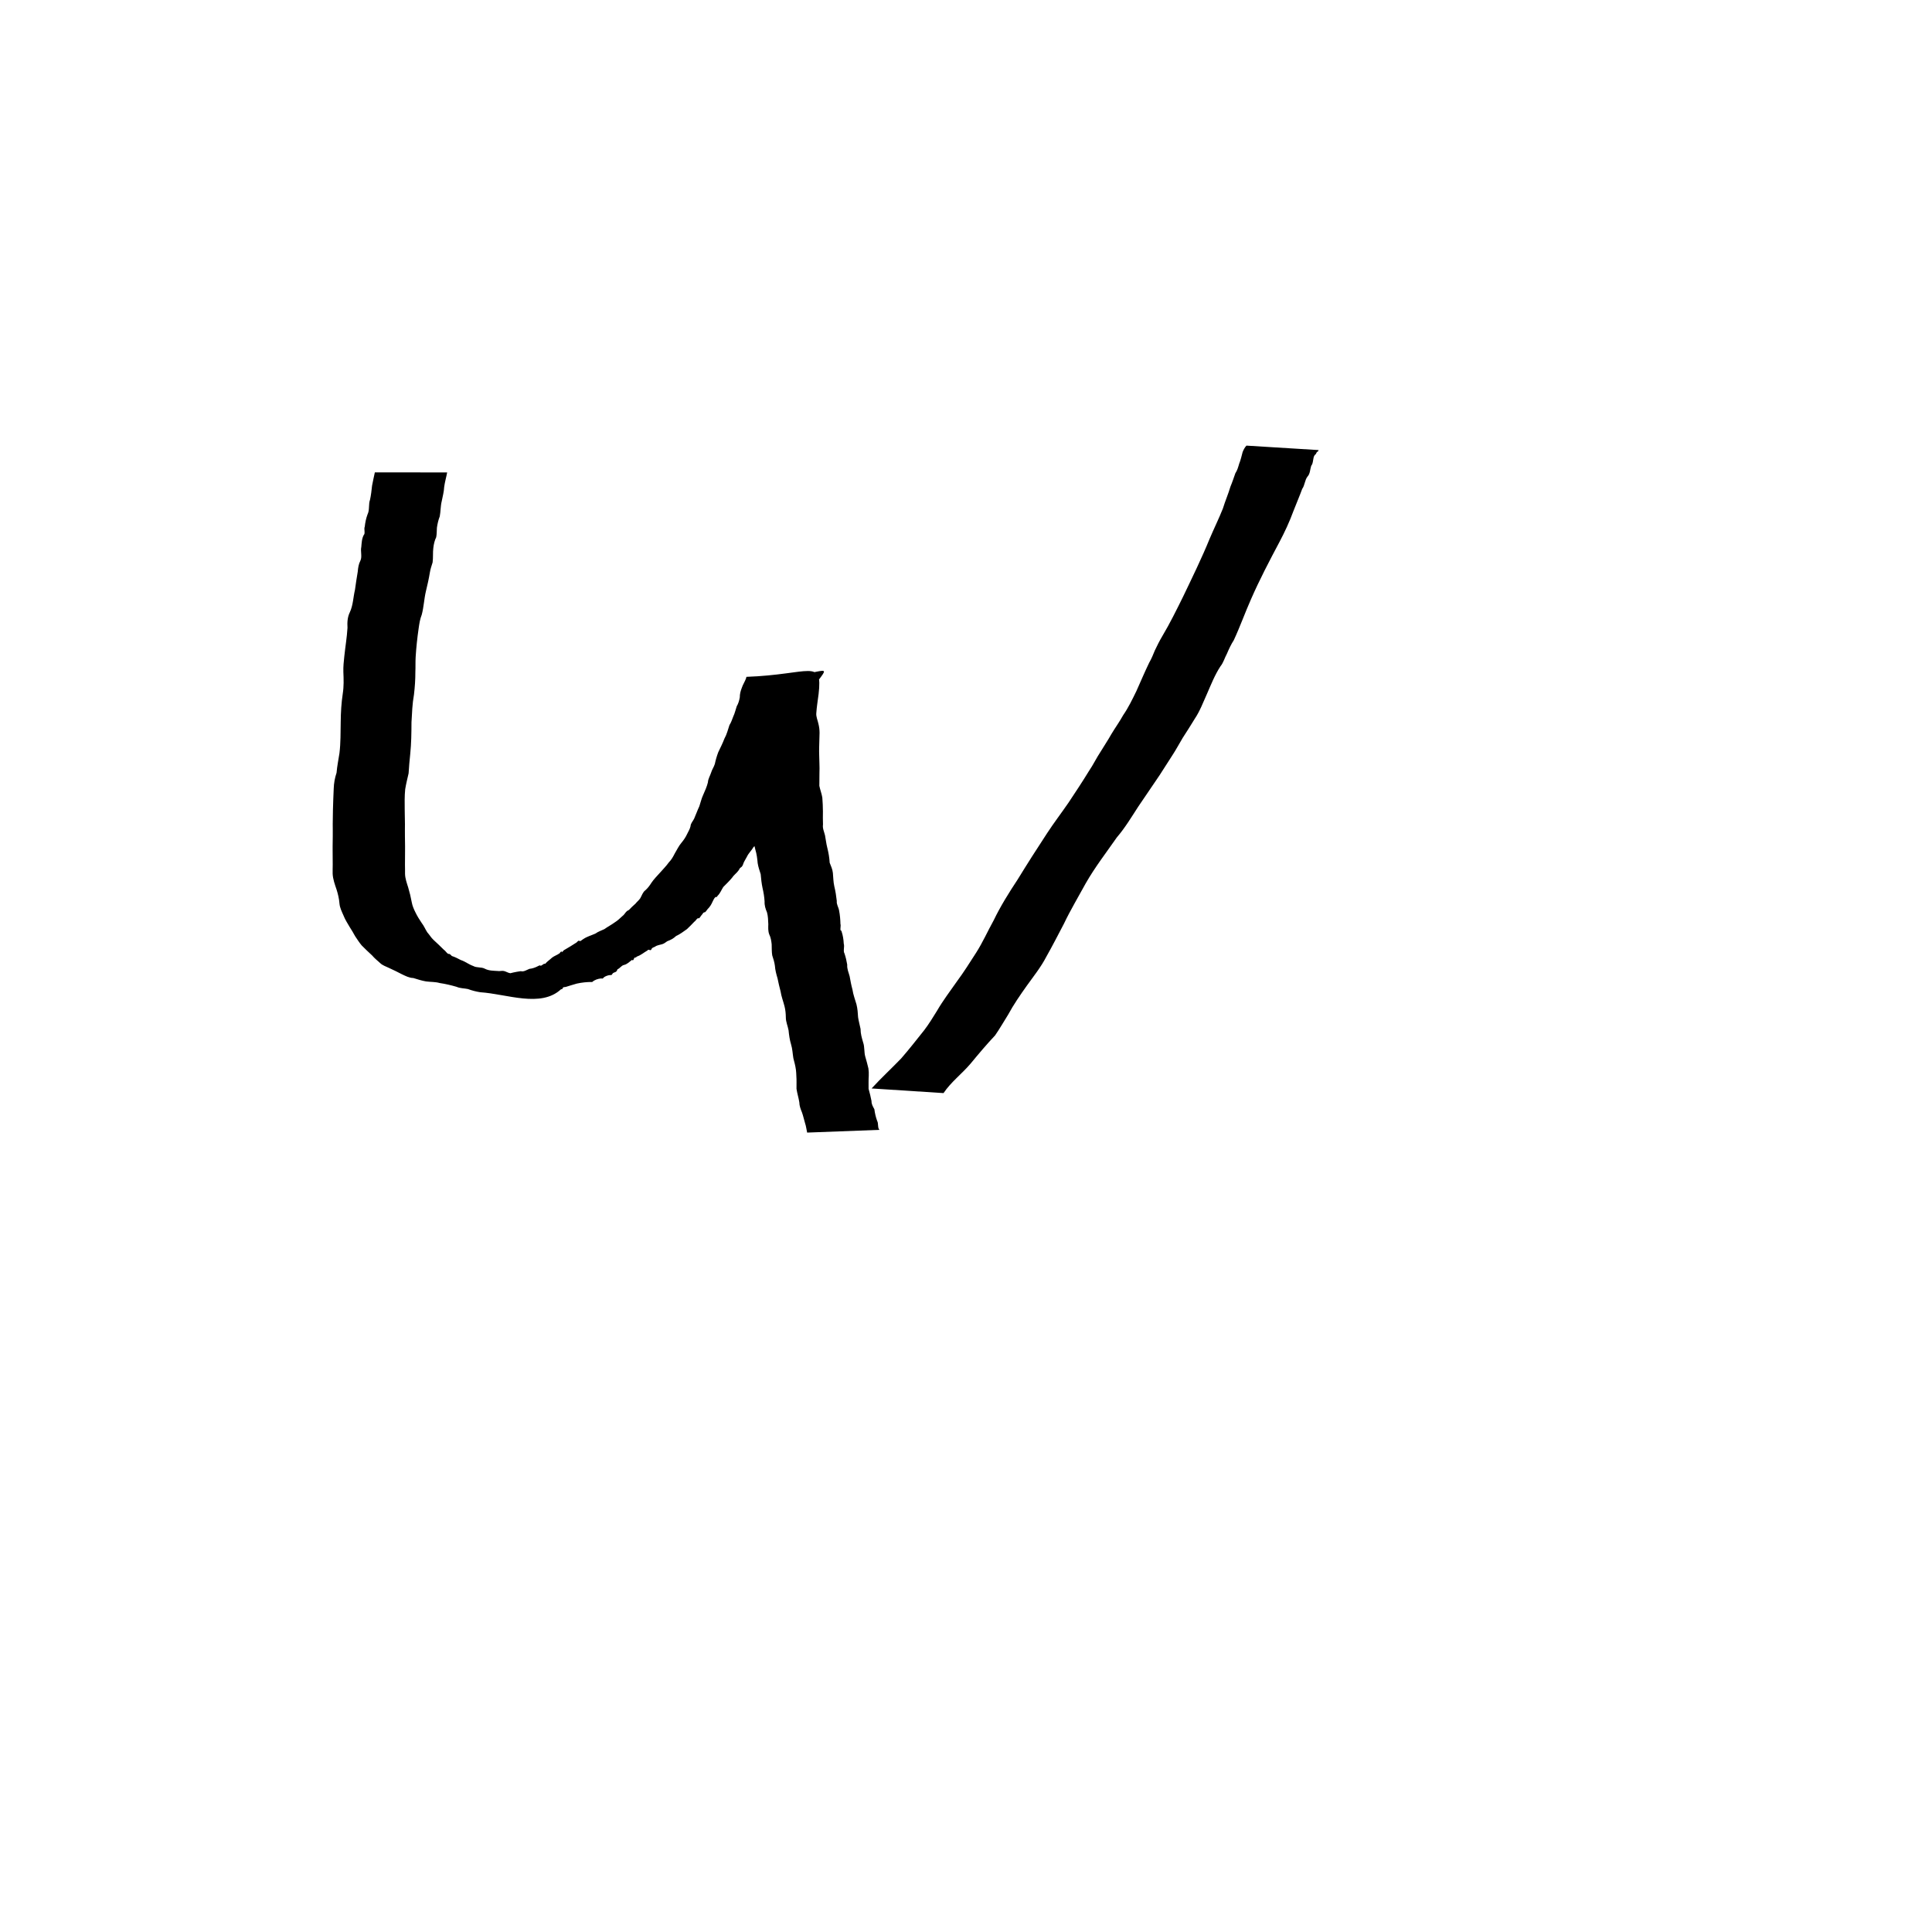
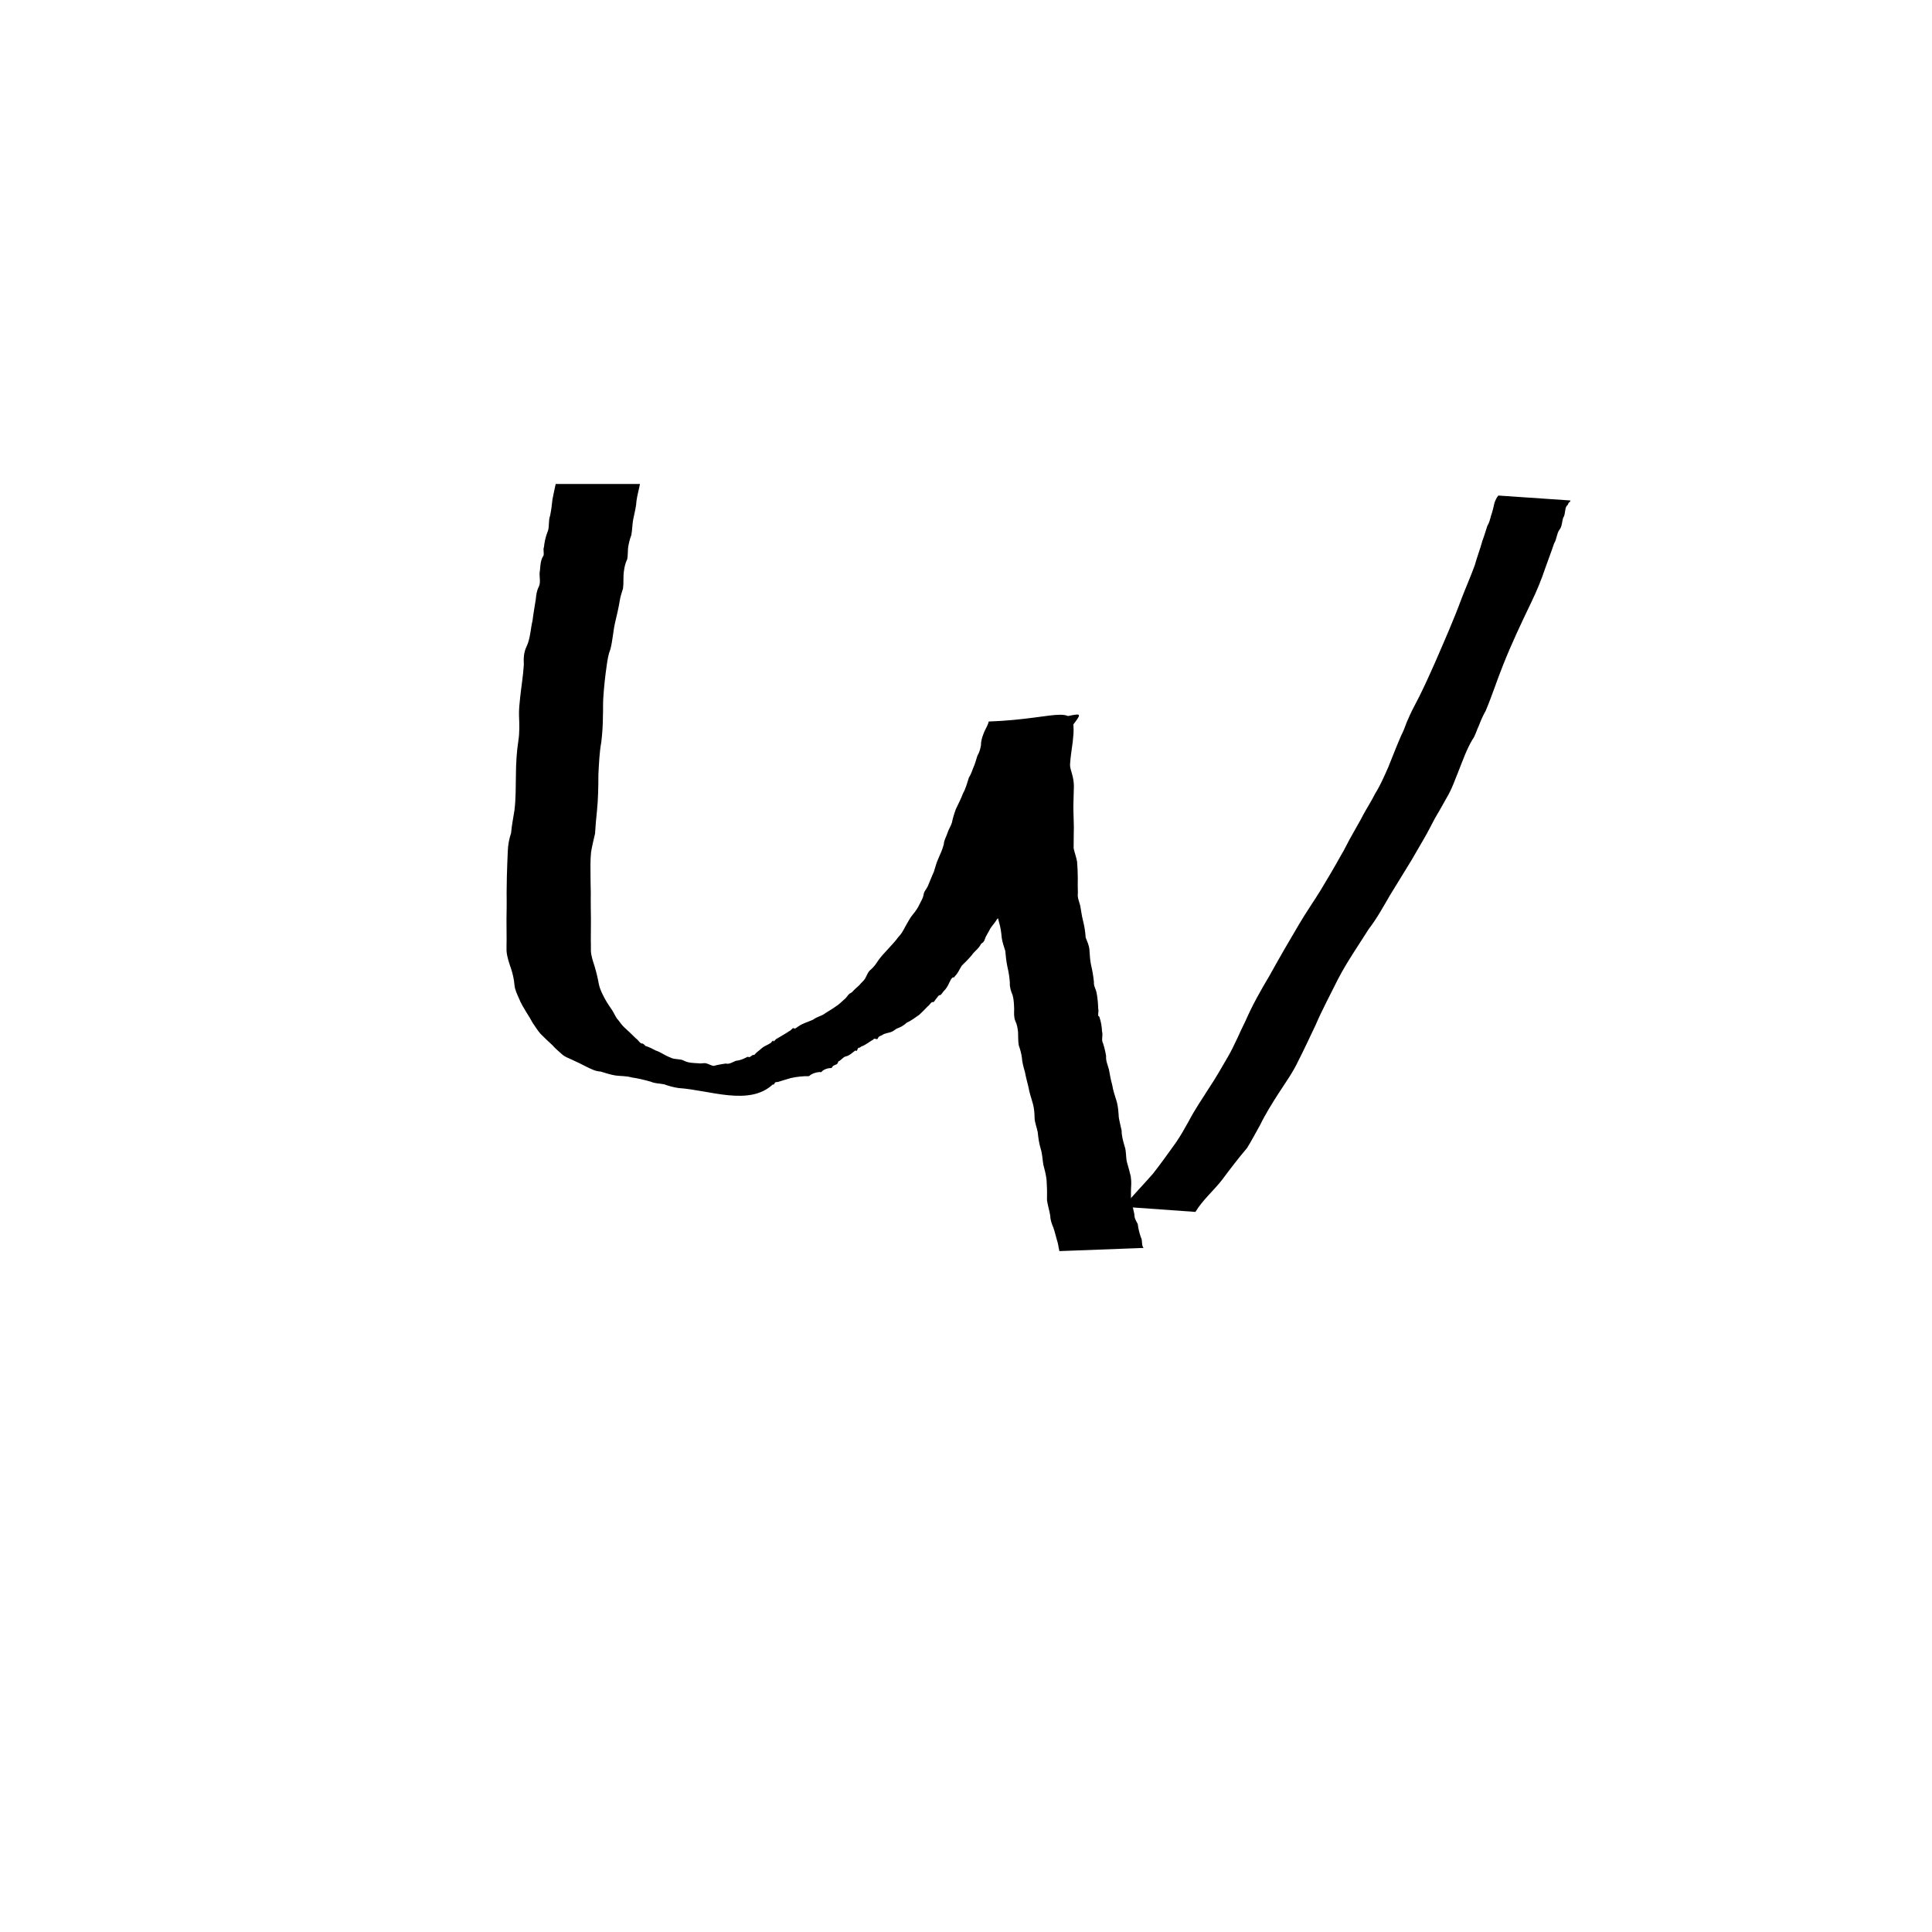
<svg xmlns="http://www.w3.org/2000/svg" width="1000" height="1000" viewBox="0 0 264.583 264.583" version="1.1" id="svg1">
  <defs id="defs1" />
-   <path style="fill:#000000;stroke-width:26.458" id="path3" d="m 51.334,64.692 c -0.129,0.608 -0.27,1.213 -0.381,1.826 -0.07,0.645 -0.14,1.281 -0.278,1.917 -0.233,0.615 -0.036,1.417 -0.338,1.998 -0.203,0.549 -0.326,1.125 -0.386,1.707 -0.143,0.262 0.102,0.933 -0.128,1.115 -0.272,0.478 -0.295,1.099 -0.343,1.64 -0.14,0.586 0.145,1.341 -0.125,1.888 -0.245,0.474 -0.316,0.969 -0.361,1.496 -0.127,0.835 -0.283,1.664 -0.383,2.504 -0.242,1.017 -0.251,2.104 -0.7,3.059 -0.335,0.689 -0.365,1.39 -0.323,2.142 -0.079,1.305 -0.299,2.596 -0.435,3.896 -0.08,0.711 -0.152,1.426 -0.13,2.142 0.043,0.996 0.075,1.971 -0.081,2.959 -0.196,1.285 -0.271,2.595 -0.282,3.895 -0.028,1.429 7.94e-4,2.846 -0.172,4.267 -0.138,0.895 -0.323,1.784 -0.397,2.687 -0.237,0.701 -0.365,1.42 -0.389,2.159 -0.037,0.979 -0.088,1.958 -0.107,2.937 -0.012,0.643 -0.011,1.286 -0.029,1.929 0.016,0.557 -2.65e-4,1.115 0.005,1.672 -0.007,0.451 -0.008,0.902 -0.018,1.353 0.007,0.395 -0.008,0.789 0.004,1.184 0.004,0.453 -0.001,0.906 0.008,1.358 -0.019,0.415 -0.003,0.83 -0.009,1.245 0.038,0.744 0.303,1.467 0.541,2.169 0.195,0.615 0.341,1.25 0.392,1.894 0.046,0.581 0.321,1.114 0.551,1.641 0.214,0.557 0.54,1.054 0.838,1.567 0.266,0.41 0.514,0.826 0.746,1.257 0.293,0.434 0.571,0.882 0.91,1.28 0.459,0.473 0.943,0.921 1.426,1.37 0.332,0.393 0.721,0.701 1.092,1.038 0.344,0.338 0.783,0.457 1.201,0.666 0.595,0.272 1.19,0.556 1.772,0.865 0.508,0.241 1.01,0.509 1.58,0.525 0.582,0.176 1.15,0.368 1.753,0.466 0.64,0.086 1.244,0.041 1.867,0.221 0.784,0.115 1.537,0.295 2.297,0.514 0.499,0.223 1.044,0.196 1.559,0.306 0.547,0.204 1.113,0.349 1.689,0.439 3.664,0.238 8.285,2.161 11.063,-0.409 0.049,-0.007 0.109,0.012 0.148,-0.02 0.072,-0.06 0.077,-0.185 0.157,-0.233 0.101,-0.06 0.233,-0.033 0.345,-0.066 0.505,-0.147 0.997,-0.323 1.509,-0.457 0.693,-0.15 1.4,-0.23 2.109,-0.217 0.355,-0.312 0.775,-0.442 1.229,-0.489 0.066,0.004 0.138,0.037 0.198,0.011 0.088,-0.039 0.134,-0.139 0.213,-0.192 0.225,-0.151 0.556,-0.266 0.822,-0.28 0.063,-0.007 0.136,0.016 0.188,-0.019 0.08,-0.054 0.106,-0.163 0.177,-0.228 0.126,-0.116 0.397,-0.139 0.503,-0.27 0.063,-0.078 0.087,-0.181 0.13,-0.271 0.347,-0.14 0.531,-0.515 0.89,-0.596 0.407,-0.083 0.691,-0.388 1.018,-0.629 0.033,-0.025 0.067,-0.05 0.1,-0.075 0.035,0.025 0.069,0.097 0.106,0.074 0.129,-0.078 0.123,-0.293 0.248,-0.377 0.037,-0.025 0.089,-0.006 0.134,-0.009 0.064,-0.049 0.127,-0.098 0.191,-0.147 0.538,-0.176 0.935,-0.555 1.432,-0.827 0.066,-0.206 0.358,0.024 0.461,-0.056 0.074,-0.058 0.085,-0.17 0.149,-0.237 0.103,-0.108 0.264,-0.138 0.396,-0.209 0.343,-0.265 0.811,-0.248 1.187,-0.427 0.181,-0.086 0.334,-0.222 0.504,-0.33 0.467,-0.173 0.842,-0.364 1.217,-0.72 0.537,-0.236 0.994,-0.604 1.475,-0.933 0.346,-0.327 0.683,-0.66 1.007,-1.009 0.189,-0.107 0.303,-0.402 0.505,-0.489 0.045,-0.019 0.106,0.034 0.148,0.008 0.131,-0.084 0.192,-0.245 0.292,-0.365 0.141,-0.118 0.216,-0.34 0.374,-0.438 0.048,-0.03 0.12,-0.003 0.165,-0.036 0.141,-0.106 0.223,-0.274 0.338,-0.408 0.319,-0.309 0.519,-0.641 0.695,-1.044 0.095,-0.163 0.216,-0.51 0.398,-0.603 0.373,-0.191 -0.183,0.436 0.279,-0.182 0.358,-0.344 0.52,-0.804 0.785,-1.212 0.412,-0.415 0.83,-0.815 1.204,-1.27 0.227,-0.358 0.6,-0.608 0.847,-0.945 0.402,-0.547 -0.052,-0.097 0.347,-0.462 0.291,-0.167 0.3,-0.47 0.432,-0.74 0.115,-0.237 0.277,-0.474 0.398,-0.716 0.231,-0.504 0.652,-0.868 0.913,-1.34 0.457,-0.322 0.547,-0.907 0.801,-1.37 0.265,-0.353 0.379,-0.773 0.507,-1.189 0.006,-0.07 -0.008,-0.145 0.019,-0.21 0.033,-0.079 0.208,-0.016 0.238,-0.096 0.083,-0.447 0.024,-0.245 0.163,-0.611 0.175,-0.598 0.489,-1.135 0.713,-1.711 0.066,-0.587 0.393,-1.083 0.524,-1.641 0.318,-0.567 0.544,-1.183 0.663,-1.822 0.132,-0.423 0.34,-0.815 0.468,-1.259 0.256,-0.36 0.396,-0.754 0.532,-1.169 0.056,-0.501 0.113,-1.046 0.405,-1.47 0.268,-0.653 0.579,-1.284 0.84,-1.94 0.425,-0.464 0.269,-1.318 0.714,-1.734 0.269,-0.394 0.369,-0.858 0.518,-1.304 0.264,-0.399 0.224,-0.944 0.488,-1.332 0.264,-0.437 0.364,-0.995 0.425,-1.501 -0.003,-0.415 0.114,-0.686 0.273,-1.049 0.198,-0.468 0.432,-0.917 0.589,-1.419 2.05,-2.721 0.344,-0.403 -9.794,0.037 -0.099,0.004 0.048,0.193 0.061,0.291 0.065,0.487 0.051,0.964 0.017,1.452 -0.141,0.856 -0.289,1.711 -0.446,2.564 -0.065,0.617 0.137,1.235 0.285,1.83 0.08,0.34 0.091,0.686 0.115,1.031 0.034,0.656 0.051,1.313 0.062,1.97 0.025,0.733 -0.033,1.465 -0.04,2.197 -0.026,0.445 -0.013,0.89 -0.003,1.335 0.005,0.58 0.007,1.159 0.014,1.74 0.067,0.608 0.252,1.192 0.38,1.788 0.106,0.569 0.088,1.15 0.097,1.726 0.022,0.592 0.007,1.184 -0.012,1.776 -0.045,0.605 0.131,1.178 0.299,1.75 0.128,0.569 0.171,1.141 0.333,1.703 0.186,0.601 0.263,1.225 0.318,1.85 0.079,0.517 0.256,1.012 0.412,1.509 0.053,0.633 0.12,1.249 0.25,1.873 0.145,0.616 0.249,1.242 0.285,1.874 -0.027,0.528 0.125,1.002 0.329,1.481 0.146,0.528 0.157,1.076 0.18,1.62 -0.01,0.481 -0.048,0.949 0.132,1.405 0.211,0.418 0.276,0.881 0.328,1.34 0.021,0.513 -0.006,1.022 0.078,1.53 0.16,0.463 0.298,0.933 0.364,1.419 0.041,0.586 0.192,1.155 0.36,1.716 0.112,0.604 0.27,1.195 0.418,1.792 0.107,0.7 0.365,1.358 0.54,2.04 0.129,0.505 0.174,1.026 0.181,1.545 0.003,0.603 0.266,1.155 0.372,1.743 0.066,0.66 0.151,1.3 0.345,1.936 0.192,0.615 0.208,1.263 0.314,1.894 0.136,0.522 0.279,1.041 0.349,1.577 0.046,0.271 0.039,0.547 0.059,0.821 0.044,0.594 0.018,1.189 0.021,1.784 0.09,0.623 0.289,1.223 0.385,1.845 0.009,0.497 0.181,0.938 0.365,1.391 0.174,0.478 0.274,0.985 0.424,1.476 0.147,0.417 0.182,0.858 0.284,1.285 0,0 9.9,-0.374 9.9,-0.374 v 0 c -0.279,-0.273 -0.109,-0.885 -0.312,-1.226 -0.19,-0.53 -0.313,-1.038 -0.381,-1.596 -0.205,-0.379 -0.401,-0.685 -0.393,-1.129 -0.112,-0.561 -0.241,-1.122 -0.401,-1.67 0.004,-0.597 -0.018,-1.194 0.026,-1.79 0.019,-0.339 -0.005,-0.671 -0.051,-1.008 -0.136,-0.534 -0.258,-1.07 -0.424,-1.596 -0.186,-0.633 -0.071,-1.334 -0.301,-1.967 -0.175,-0.609 -0.351,-1.189 -0.348,-1.834 -0.104,-0.538 -0.261,-1.071 -0.338,-1.598 -0.035,-0.596 -0.075,-1.19 -0.222,-1.771 -0.196,-0.678 -0.449,-1.331 -0.55,-2.031 -0.169,-0.599 -0.272,-1.196 -0.384,-1.805 -0.138,-0.534 -0.381,-1.03 -0.333,-1.598 -0.085,-0.517 -0.204,-1.027 -0.37,-1.524 -0.221,-0.357 0.032,-0.951 -0.105,-1.351 -0.027,-0.568 -0.112,-1.124 -0.294,-1.665 -0.024,-0.05 -0.035,-0.109 -0.072,-0.151 -0.013,-0.015 -0.053,0.023 -0.06,0.004 -0.088,-0.268 0.06,-0.615 -0.027,-0.889 -0.015,-0.616 -0.068,-1.234 -0.185,-1.84 -0.08,-0.476 -0.366,-0.817 -0.317,-1.312 -0.075,-0.674 -0.176,-1.343 -0.338,-2.003 -0.14,-0.606 -0.136,-1.217 -0.196,-1.834 -0.05,-0.496 -0.259,-0.942 -0.44,-1.403 -0.036,-0.694 -0.157,-1.373 -0.326,-2.046 -0.147,-0.562 -0.198,-1.123 -0.31,-1.692 -0.12,-0.505 -0.359,-0.963 -0.277,-1.494 -0.017,-0.596 -0.027,-1.192 -0.011,-1.788 -0.003,-0.632 -0.033,-1.264 -0.082,-1.894 -0.086,-0.552 -0.3,-1.064 -0.408,-1.61 0.008,-0.58 0.01,-1.16 0.014,-1.74 0.01,-0.445 0.022,-0.89 -0.003,-1.335 -0.006,-0.732 -0.062,-1.464 -0.036,-2.197 0.013,-0.668 0.039,-1.336 0.054,-2.004 -0.002,-0.41 -0.054,-0.82 -0.153,-1.218 -0.102,-0.492 -0.345,-0.977 -0.291,-1.487 0.058,-0.871 0.205,-1.731 0.313,-2.596 0.568,-4.954 -1.17,-2.662 -9.888,-2.351 -0.012,0.057 -0.023,0.114 -0.035,0.171 -0.156,0.467 -0.447,0.871 -0.597,1.342 -0.162,0.421 -0.277,0.835 -0.271,1.292 -0.079,0.438 -0.192,0.845 -0.421,1.232 -0.16,0.464 -0.258,0.946 -0.473,1.392 -0.16,0.401 -0.283,0.812 -0.523,1.179 -0.211,0.625 -0.358,1.268 -0.688,1.849 -0.237,0.638 -0.554,1.244 -0.843,1.859 -0.197,0.525 -0.356,1.061 -0.47,1.61 -0.125,0.415 -0.388,0.77 -0.511,1.188 -0.139,0.45 -0.416,0.854 -0.438,1.339 -0.148,0.6 -0.401,1.153 -0.649,1.717 -0.236,0.503 -0.35,1.03 -0.525,1.553 -0.267,0.56 -0.465,1.142 -0.716,1.708 -0.167,0.353 -0.467,0.604 -0.496,1.049 -0.087,0.362 -0.274,0.672 -0.44,1.003 -0.212,0.461 -0.473,0.855 -0.801,1.244 -0.374,0.438 -0.615,0.972 -0.913,1.462 -0.224,0.443 -0.459,0.868 -0.812,1.221 -0.353,0.505 -0.799,0.937 -1.202,1.402 -0.412,0.459 -0.852,0.898 -1.197,1.413 -0.229,0.369 -0.483,0.704 -0.807,0.997 -0.352,0.242 -0.492,0.73 -0.699,1.089 -0.177,0.281 -0.463,0.49 -0.667,0.755 -0.307,0.278 -0.612,0.545 -0.892,0.858 -0.083,0.063 -0.192,0.086 -0.271,0.154 -0.232,0.198 -0.373,0.518 -0.633,0.693 -0.326,0.297 -0.644,0.614 -1.023,0.844 -0.465,0.342 -0.976,0.602 -1.445,0.939 -0.411,0.201 -0.841,0.325 -1.212,0.603 -0.556,0.25 -1.159,0.405 -1.67,0.758 -0.16,0.088 -0.29,0.25 -0.47,0.282 -0.043,0.008 -0.069,-0.069 -0.113,-0.066 -0.188,0.016 -0.295,0.272 -0.467,0.329 -0.467,0.317 -0.942,0.582 -1.424,0.872 -0.504,0.296 0.039,-0.054 -0.381,0.312 -0.34,0.296 0.143,-0.185 -0.219,0.013 -0.095,0.052 -0.111,0.199 -0.223,0.236 -0.316,0.221 -0.673,0.326 -0.978,0.562 -0.305,0.294 -0.668,0.514 -0.938,0.845 -0.241,-0.066 -0.374,0.217 -0.601,0.259 -0.048,0.009 -0.09,-0.051 -0.139,-0.046 -0.067,0.005 -0.125,0.049 -0.187,0.073 -0.405,0.215 -0.797,0.361 -1.237,0.405 -0.374,0.143 -0.767,0.436 -1.178,0.317 -0.687,0.094 -1.366,0.237 -2.026,0.456 -0.806,0.269 -1.64,0.571 -2.342,1.003 -3.875,0.78 13.344,-0.084 8.586,-0.037 -0.557,0.002 -1.116,-0.052 -1.654,-0.2 -0.188,-0.085 -0.356,-0.217 -0.554,-0.273 -0.322,-0.091 -0.729,0.067 -1.045,-0.101 -0.787,-0.177 -1.515,-0.507 -2.325,-0.555 -0.389,-0.044 -0.587,-0.225 -0.948,-0.315 -0.277,-0.069 -0.601,0.055 -0.883,-0.005 -0.591,-0.038 -1.194,-0.026 -1.733,-0.31 -0.492,-0.26 -1.093,-0.091 -1.601,-0.377 -0.6,-0.211 -1.108,-0.623 -1.699,-0.815 -0.41,-0.218 -0.762,-0.397 -1.192,-0.54 -0.707,-0.319 0.435,0.229 -0.348,-0.283 -0.046,-0.03 -0.116,0.009 -0.166,-0.015 -0.242,-0.121 -0.387,-0.435 -0.616,-0.573 -0.453,-0.455 -0.921,-0.896 -1.393,-1.33 -0.35,-0.317 -0.551,-0.7 -0.873,-1.056 -0.272,-0.425 -0.451,-0.887 -0.764,-1.281 -0.315,-0.464 -0.616,-0.951 -0.854,-1.449 -0.214,-0.425 -0.415,-0.891 -0.495,-1.34 -0.127,-0.701 -0.292,-1.388 -0.497,-2.071 -0.187,-0.604 -0.418,-1.226 -0.431,-1.861 -0.006,-0.415 0.01,-0.83 -0.009,-1.245 0.009,-0.453 0.003,-0.906 0.008,-1.358 0.012,-0.395 -0.004,-0.789 0.004,-1.184 -0.009,-0.451 -0.011,-0.902 -0.018,-1.353 0.005,-0.558 -0.012,-1.116 0.002,-1.674 -0.02,-0.64 -0.024,-1.281 -0.031,-1.921 -0.007,-0.951 -0.032,-1.905 0.066,-2.853 0.12,-0.737 0.299,-1.453 0.466,-2.179 0.054,-0.885 0.127,-1.768 0.224,-2.649 0.149,-1.446 0.165,-2.892 0.171,-4.345 0.072,-1.269 0.113,-2.538 0.341,-3.793 0.121,-1.026 0.193,-2.051 0.19,-3.085 0.032,-0.688 -0.001,-1.379 0.04,-2.067 0.083,-1.318 0.222,-2.631 0.413,-3.938 0.092,-0.629 0.18,-1.251 0.421,-1.844 0.283,-1.057 0.318,-2.156 0.572,-3.22 0.207,-0.848 0.402,-1.709 0.542,-2.568 0.071,-0.477 0.238,-0.916 0.374,-1.378 0.092,-0.667 0.01,-1.345 0.102,-2.014 0.063,-0.505 0.168,-0.978 0.391,-1.438 0.088,-0.43 0.061,-0.864 0.097,-1.302 0.075,-0.53 0.195,-1.046 0.388,-1.547 0.132,-0.687 0.1,-1.395 0.271,-2.078 0.126,-0.652 0.306,-1.293 0.336,-1.959 0.091,-0.67 0.284,-1.318 0.407,-1.982 z" />
-   <path style="fill:#000000;stroke-width:26.458" id="path4" d="m 129.214,149.697 c 1.028,-1.529 2.518,-2.637 3.702,-4.034 1.088,-1.318 2.189,-2.626 3.361,-3.87 0.636,-0.918 1.192,-1.893 1.786,-2.841 0.75,-1.389 1.654,-2.688 2.566,-3.974 0.933,-1.301 1.927,-2.536 2.666,-3.964 0.838,-1.479 1.609,-2.993 2.401,-4.499 0.907,-1.903 1.991,-3.708 2.999,-5.556 1.255,-2.2 2.807,-4.2 4.25,-6.274 1.114,-1.3 1.995,-2.766 2.923,-4.2 0.975,-1.441 1.951,-2.882 2.933,-4.319 0.577,-0.893 1.151,-1.78 1.719,-2.679 0.526,-0.795 0.963,-1.63 1.456,-2.448 0.551,-0.866 1.117,-1.72 1.642,-2.603 0.705,-1.046 1.143,-2.236 1.661,-3.38 0.562,-1.285 1.08,-2.616 1.851,-3.794 0.426,-0.521 0.585,-1.183 0.902,-1.754 0.265,-0.627 0.558,-1.253 0.928,-1.827 0.858,-1.837 1.531,-3.748 2.355,-5.602 1.171,-2.686 2.534,-5.279 3.908,-7.865 0.726,-1.371 1.376,-2.771 1.909,-4.227 0.393,-1.017 0.829,-2.014 1.203,-3.038 0.357,-0.485 0.353,-1.227 0.726,-1.682 0.365,-0.391 0.345,-0.989 0.506,-1.475 0.345,-0.412 0.18,-1.095 0.494,-1.488 0.188,-0.096 0.18,-0.259 0.291,-0.407 0.024,-0.031 0.074,-0.025 0.111,-0.037 0.041,-0.074 0.082,-0.148 0.123,-0.223 0,0 -9.887,-0.61 -9.887,-0.61 v 0 c -0.241,0.249 -0.4,0.572 -0.527,0.892 -0.143,0.53 -0.256,1.064 -0.466,1.575 -0.138,0.464 -0.253,0.909 -0.526,1.316 -0.218,0.611 -0.418,1.227 -0.67,1.824 -0.298,1.015 -0.728,1.987 -1.035,3 -0.56,1.41 -1.232,2.762 -1.822,4.159 -1.091,2.676 -2.367,5.271 -3.613,7.878 -0.913,1.847 -1.821,3.696 -2.876,5.467 -0.374,0.628 -0.699,1.284 -1.013,1.944 -0.229,0.574 -0.465,1.144 -0.777,1.681 -0.614,1.274 -1.166,2.578 -1.744,3.869 -0.55,1.129 -1.089,2.257 -1.805,3.294 -0.493,0.895 -1.095,1.724 -1.62,2.6 -0.457,0.82 -0.985,1.594 -1.468,2.398 -0.582,0.873 -1.027,1.819 -1.62,2.685 -0.894,1.46 -1.838,2.89 -2.787,4.315 -0.966,1.408 -2.007,2.76 -2.939,4.192 -1.377,2.092 -2.721,4.201 -4.031,6.337 -1.189,1.802 -2.341,3.638 -3.277,5.585 -0.826,1.481 -1.507,3.041 -2.426,4.469 -0.846,1.309 -1.668,2.631 -2.6,3.883 -0.925,1.327 -1.912,2.619 -2.724,4.019 -0.565,0.913 -1.123,1.834 -1.776,2.687 -1.035,1.301 -2.061,2.612 -3.153,3.866 -1.331,1.381 -2.744,2.682 -4.041,4.099 z" />
+   <path style="fill:#000000;stroke-width:30.786" id="path3" d="m 76.101,66.28 c -0.15,0.707 -0.314,1.41 -0.444,2.122 -0.081,0.749 -0.164,1.488 -0.324,2.228 -0.272,0.715 -0.042,1.646 -0.393,2.322 -0.236,0.638 -0.38,1.308 -0.449,1.983 -0.166,0.305 0.119,1.084 -0.149,1.296 -0.317,0.555 -0.344,1.277 -0.4,1.905 -0.163,0.681 0.169,1.559 -0.146,2.193 -0.286,0.551 -0.368,1.126 -0.42,1.739 -0.148,0.97 -0.329,1.934 -0.446,2.91 -0.282,1.182 -0.292,2.445 -0.815,3.554 -0.391,0.801 -0.425,1.615 -0.377,2.489 -0.092,1.517 -0.349,3.016 -0.507,4.527 -0.093,0.826 -0.177,1.657 -0.152,2.489 0.05,1.157 0.088,2.29 -0.095,3.438 -0.229,1.493 -0.316,3.015 -0.329,4.526 -0.032,1.66 9.26e-4,3.307 -0.2,4.959 -0.161,1.04 -0.376,2.073 -0.462,3.122 -0.276,0.814 -0.426,1.65 -0.454,2.509 -0.043,1.138 -0.102,2.275 -0.125,3.413 -0.014,0.747 -0.013,1.495 -0.034,2.242 0.019,0.648 -3.08e-4,1.295 0.006,1.943 -0.008,0.524 -0.01,1.048 -0.021,1.572 0.009,0.459 -0.009,0.917 0.005,1.376 0.005,0.526 -0.002,1.052 0.009,1.578 -0.022,0.482 -0.004,0.964 -0.011,1.446 0.044,0.865 0.353,1.705 0.63,2.52 0.228,0.715 0.398,1.452 0.457,2.201 0.053,0.675 0.374,1.294 0.642,1.907 0.25,0.647 0.629,1.225 0.976,1.821 0.31,0.476 0.599,0.96 0.87,1.46 0.341,0.504 0.665,1.024 1.06,1.487 0.535,0.549 1.099,1.071 1.662,1.592 0.387,0.456 0.841,0.815 1.273,1.206 0.401,0.393 0.912,0.532 1.4,0.774 0.694,0.316 1.387,0.646 2.065,1.005 0.592,0.28 1.176,0.591 1.841,0.61 0.678,0.204 1.34,0.428 2.043,0.542 0.746,0.1 1.45,0.048 2.175,0.257 0.913,0.134 1.791,0.343 2.677,0.597 0.581,0.259 1.216,0.228 1.817,0.355 0.637,0.237 1.297,0.406 1.968,0.51 4.269,0.277 9.653,2.511 12.89,-0.476 0.057,-0.008 0.127,0.014 0.172,-0.023 0.084,-0.069 0.089,-0.215 0.183,-0.27 0.117,-0.07 0.271,-0.038 0.402,-0.076 0.589,-0.171 1.162,-0.375 1.758,-0.53 0.807,-0.174 1.631,-0.267 2.458,-0.252 0.413,-0.362 0.903,-0.513 1.432,-0.568 0.077,0.005 0.16,0.043 0.231,0.012 0.102,-0.045 0.156,-0.161 0.249,-0.223 0.262,-0.175 0.648,-0.309 0.958,-0.326 0.073,-0.008 0.158,0.018 0.219,-0.023 0.093,-0.063 0.124,-0.189 0.206,-0.265 0.147,-0.135 0.463,-0.162 0.586,-0.314 0.073,-0.09 0.101,-0.21 0.151,-0.315 0.404,-0.163 0.619,-0.599 1.037,-0.692 0.474,-0.097 0.805,-0.451 1.186,-0.731 0.039,-0.029 0.078,-0.058 0.117,-0.087 0.041,0.029 0.08,0.113 0.123,0.087 0.15,-0.091 0.143,-0.341 0.289,-0.438 0.043,-0.029 0.104,-0.007 0.156,-0.011 0.074,-0.057 0.148,-0.114 0.222,-0.171 0.626,-0.204 1.089,-0.645 1.669,-0.961 0.076,-0.24 0.417,0.028 0.537,-0.065 0.086,-0.067 0.099,-0.197 0.174,-0.276 0.12,-0.125 0.308,-0.161 0.461,-0.243 0.399,-0.308 0.945,-0.288 1.383,-0.496 0.211,-0.101 0.39,-0.258 0.587,-0.384 0.544,-0.201 0.981,-0.422 1.418,-0.836 0.625,-0.274 1.158,-0.702 1.719,-1.084 0.403,-0.38 0.796,-0.767 1.174,-1.172 0.22,-0.125 0.353,-0.467 0.589,-0.568 0.053,-0.023 0.124,0.04 0.172,0.009 0.153,-0.097 0.224,-0.285 0.34,-0.424 0.164,-0.137 0.251,-0.395 0.436,-0.509 0.056,-0.035 0.14,-0.003 0.192,-0.042 0.165,-0.123 0.26,-0.318 0.393,-0.474 0.372,-0.359 0.605,-0.745 0.81,-1.213 0.111,-0.189 0.252,-0.593 0.464,-0.701 0.435,-0.222 -0.214,0.507 0.325,-0.211 0.417,-0.4 0.606,-0.934 0.914,-1.408 0.48,-0.482 0.967,-0.948 1.402,-1.476 0.265,-0.416 0.699,-0.706 0.987,-1.098 0.468,-0.636 -0.061,-0.112 0.404,-0.537 0.34,-0.193 0.35,-0.546 0.503,-0.859 0.134,-0.276 0.323,-0.55 0.464,-0.832 0.269,-0.586 0.76,-1.008 1.064,-1.558 0.533,-0.375 0.637,-1.054 0.933,-1.592 0.308,-0.411 0.441,-0.898 0.591,-1.382 0.007,-0.081 -0.009,-0.169 0.023,-0.244 0.038,-0.092 0.242,-0.018 0.277,-0.111 0.097,-0.519 0.028,-0.284 0.19,-0.71 0.203,-0.694 0.57,-1.319 0.831,-1.988 0.077,-0.682 0.458,-1.258 0.61,-1.907 0.37,-0.659 0.633,-1.374 0.772,-2.117 0.154,-0.491 0.396,-0.947 0.545,-1.463 0.298,-0.418 0.461,-0.876 0.62,-1.359 0.065,-0.582 0.131,-1.216 0.472,-1.708 0.312,-0.758 0.674,-1.492 0.979,-2.254 0.495,-0.54 0.314,-1.531 0.832,-2.015 0.313,-0.458 0.429,-0.997 0.604,-1.516 0.307,-0.464 0.261,-1.097 0.568,-1.547 0.308,-0.508 0.424,-1.157 0.495,-1.745 -0.003,-0.482 0.132,-0.797 0.318,-1.219 0.231,-0.543 0.503,-1.066 0.686,-1.649 2.389,-3.162 0.401,-0.469 -11.412,0.043 -0.115,0.005 0.056,0.224 0.071,0.338 0.076,0.566 0.06,1.12 0.02,1.687 -0.165,0.995 -0.337,1.988 -0.519,2.98 -0.075,0.717 0.159,1.435 0.332,2.127 0.093,0.395 0.106,0.797 0.133,1.198 0.039,0.762 0.059,1.525 0.072,2.289 0.029,0.852 -0.038,1.702 -0.046,2.553 -0.03,0.517 -0.015,1.034 -0.004,1.551 0.006,0.674 0.008,1.347 0.017,2.022 0.078,0.707 0.294,1.385 0.443,2.077 0.124,0.661 0.103,1.336 0.113,2.006 0.025,0.688 0.008,1.376 -0.014,2.064 -0.053,0.704 0.153,1.368 0.349,2.034 0.149,0.662 0.2,1.325 0.388,1.979 0.216,0.698 0.306,1.424 0.371,2.149 0.092,0.6 0.298,1.175 0.48,1.753 0.062,0.736 0.14,1.452 0.292,2.176 0.169,0.716 0.29,1.443 0.333,2.178 -0.032,0.614 0.146,1.164 0.383,1.721 0.17,0.614 0.183,1.251 0.209,1.882 -0.012,0.559 -0.056,1.103 0.154,1.632 0.246,0.485 0.322,1.023 0.382,1.557 0.024,0.596 -0.007,1.188 0.091,1.777 0.186,0.537 0.347,1.084 0.424,1.648 0.048,0.681 0.223,1.342 0.419,1.994 0.131,0.702 0.315,1.389 0.486,2.082 0.125,0.813 0.426,1.578 0.629,2.371 0.15,0.586 0.203,1.192 0.211,1.796 0.004,0.701 0.31,1.342 0.433,2.025 0.077,0.767 0.176,1.51 0.402,2.249 0.224,0.715 0.242,1.467 0.366,2.2 0.158,0.607 0.325,1.21 0.407,1.833 0.053,0.315 0.046,0.636 0.068,0.954 0.051,0.69 0.021,1.382 0.024,2.073 0.105,0.723 0.336,1.421 0.448,2.144 0.011,0.578 0.211,1.09 0.425,1.616 0.203,0.556 0.32,1.144 0.494,1.715 0.171,0.484 0.212,0.997 0.331,1.494 0,0 11.535,-0.435 11.535,-0.435 v 0 c -0.325,-0.317 -0.127,-1.028 -0.363,-1.425 -0.221,-0.616 -0.364,-1.206 -0.443,-1.855 -0.239,-0.44 -0.467,-0.796 -0.458,-1.312 -0.13,-0.652 -0.281,-1.304 -0.467,-1.941 0.005,-0.693 -0.021,-1.388 0.03,-2.08 0.022,-0.394 -0.006,-0.78 -0.059,-1.172 -0.159,-0.62 -0.301,-1.244 -0.494,-1.855 -0.216,-0.736 -0.083,-1.55 -0.35,-2.285 -0.203,-0.707 -0.409,-1.381 -0.406,-2.131 -0.121,-0.625 -0.304,-1.245 -0.393,-1.857 -0.041,-0.692 -0.087,-1.383 -0.259,-2.058 -0.229,-0.788 -0.523,-1.547 -0.641,-2.36 -0.197,-0.695 -0.317,-1.39 -0.447,-2.097 -0.161,-0.62 -0.444,-1.196 -0.388,-1.857 -0.099,-0.601 -0.238,-1.193 -0.431,-1.771 -0.258,-0.415 0.037,-1.105 -0.123,-1.57 -0.032,-0.66 -0.131,-1.306 -0.342,-1.934 -0.028,-0.058 -0.04,-0.127 -0.084,-0.175 -0.015,-0.017 -0.062,0.026 -0.069,0.005 -0.103,-0.312 0.07,-0.715 -0.032,-1.033 -0.018,-0.716 -0.08,-1.434 -0.215,-2.138 -0.093,-0.553 -0.427,-0.95 -0.37,-1.524 -0.087,-0.784 -0.205,-1.56 -0.394,-2.327 -0.164,-0.705 -0.159,-1.414 -0.228,-2.132 -0.058,-0.577 -0.301,-1.094 -0.512,-1.63 -0.042,-0.806 -0.183,-1.595 -0.379,-2.378 -0.172,-0.653 -0.231,-1.305 -0.362,-1.966 -0.14,-0.586 -0.418,-1.119 -0.323,-1.736 -0.019,-0.692 -0.032,-1.385 -0.013,-2.078 -0.003,-0.734 -0.038,-1.469 -0.095,-2.201 -0.1,-0.642 -0.349,-1.236 -0.475,-1.871 0.009,-0.674 0.012,-1.347 0.017,-2.022 0.012,-0.517 0.026,-1.034 -0.003,-1.551 -0.007,-0.851 -0.073,-1.701 -0.042,-2.552 0.015,-0.777 0.045,-1.552 0.063,-2.329 -0.002,-0.477 -0.063,-0.953 -0.178,-1.416 -0.119,-0.572 -0.402,-1.135 -0.339,-1.728 0.067,-1.012 0.239,-2.011 0.365,-3.016 0.662,-5.756 -1.363,-3.093 -11.521,-2.732 -0.014,0.066 -0.027,0.133 -0.041,0.199 -0.182,0.543 -0.521,1.012 -0.695,1.56 -0.189,0.49 -0.323,0.971 -0.316,1.501 -0.092,0.509 -0.224,0.982 -0.491,1.431 -0.186,0.539 -0.301,1.1 -0.551,1.618 -0.187,0.466 -0.33,0.943 -0.609,1.369 -0.245,0.726 -0.417,1.474 -0.801,2.149 -0.276,0.741 -0.646,1.445 -0.982,2.16 -0.229,0.611 -0.415,1.233 -0.547,1.871 -0.146,0.482 -0.452,0.895 -0.596,1.381 -0.162,0.522 -0.485,0.993 -0.511,1.555 -0.173,0.697 -0.467,1.34 -0.757,1.995 -0.275,0.584 -0.408,1.197 -0.611,1.805 -0.311,0.65 -0.542,1.327 -0.835,1.985 -0.195,0.41 -0.544,0.701 -0.578,1.218 -0.101,0.421 -0.319,0.781 -0.512,1.165 -0.247,0.536 -0.551,0.994 -0.933,1.446 -0.436,0.509 -0.717,1.13 -1.064,1.699 -0.261,0.515 -0.535,1.009 -0.947,1.419 -0.411,0.587 -0.931,1.089 -1.401,1.629 -0.48,0.533 -0.993,1.043 -1.395,1.642 -0.267,0.429 -0.563,0.817 -0.94,1.158 -0.41,0.281 -0.573,0.848 -0.815,1.266 -0.206,0.326 -0.539,0.57 -0.777,0.877 -0.358,0.323 -0.713,0.634 -1.039,0.997 -0.097,0.073 -0.224,0.101 -0.316,0.179 -0.27,0.231 -0.435,0.602 -0.738,0.805 -0.38,0.345 -0.75,0.714 -1.192,0.981 -0.542,0.398 -1.137,0.7 -1.683,1.091 -0.479,0.233 -0.98,0.377 -1.412,0.7 -0.648,0.29 -1.35,0.47 -1.946,0.881 -0.186,0.103 -0.338,0.291 -0.548,0.327 -0.05,0.009 -0.081,-0.081 -0.131,-0.076 -0.219,0.019 -0.344,0.316 -0.544,0.383 -0.544,0.369 -1.097,0.676 -1.659,1.013 -0.588,0.344 0.046,-0.063 -0.443,0.362 -0.396,0.344 0.166,-0.215 -0.255,0.016 -0.11,0.06 -0.129,0.231 -0.26,0.274 -0.369,0.257 -0.784,0.379 -1.139,0.653 -0.356,0.341 -0.778,0.597 -1.093,0.982 -0.281,-0.077 -0.436,0.253 -0.7,0.301 -0.056,0.011 -0.105,-0.059 -0.162,-0.054 -0.078,0.006 -0.146,0.057 -0.218,0.085 -0.472,0.25 -0.929,0.419 -1.442,0.47 -0.435,0.166 -0.894,0.507 -1.373,0.369 -0.801,0.109 -1.592,0.275 -2.36,0.529 -0.94,0.313 -1.911,0.663 -2.728,1.165 -4.515,0.906 15.547,-0.098 10.004,-0.043 -0.649,0.002 -1.3,-0.06 -1.928,-0.232 -0.219,-0.098 -0.415,-0.252 -0.646,-0.318 -0.375,-0.106 -0.849,0.078 -1.218,-0.117 -0.917,-0.205 -1.766,-0.589 -2.709,-0.645 -0.453,-0.051 -0.684,-0.261 -1.104,-0.366 -0.323,-0.08 -0.701,0.064 -1.028,-0.006 -0.688,-0.044 -1.392,-0.03 -2.019,-0.36 -0.574,-0.302 -1.274,-0.105 -1.866,-0.438 -0.7,-0.246 -1.291,-0.724 -1.98,-0.947 -0.478,-0.253 -0.888,-0.461 -1.389,-0.627 -0.823,-0.37 0.506,0.266 -0.406,-0.329 -0.054,-0.035 -0.135,0.011 -0.193,-0.018 -0.282,-0.14 -0.451,-0.505 -0.718,-0.666 -0.527,-0.529 -1.073,-1.041 -1.623,-1.546 -0.407,-0.369 -0.642,-0.813 -1.017,-1.227 -0.317,-0.493 -0.526,-1.031 -0.891,-1.488 -0.367,-0.539 -0.718,-1.105 -0.996,-1.684 -0.249,-0.494 -0.483,-1.036 -0.577,-1.557 -0.148,-0.814 -0.34,-1.613 -0.579,-2.406 -0.218,-0.702 -0.487,-1.425 -0.502,-2.162 -0.007,-0.482 0.012,-0.964 -0.011,-1.446 0.01,-0.526 0.004,-1.052 0.009,-1.578 0.014,-0.459 -0.004,-0.917 0.005,-1.376 -0.011,-0.524 -0.013,-1.048 -0.021,-1.572 0.006,-0.648 -0.014,-1.297 0.003,-1.945 -0.023,-0.744 -0.028,-1.488 -0.037,-2.232 -0.009,-1.105 -0.037,-2.214 0.076,-3.315 0.139,-0.856 0.348,-1.688 0.543,-2.532 0.063,-1.028 0.147,-2.054 0.261,-3.078 0.174,-1.68 0.192,-3.36 0.199,-5.048 0.083,-1.475 0.132,-2.95 0.397,-4.407 0.141,-1.192 0.224,-2.383 0.222,-3.584 0.038,-0.8 -0.002,-1.602 0.047,-2.402 0.096,-1.532 0.259,-3.057 0.482,-4.576 0.108,-0.73 0.21,-1.453 0.49,-2.143 0.329,-1.228 0.371,-2.505 0.666,-3.742 0.241,-0.985 0.469,-1.986 0.632,-2.984 0.083,-0.554 0.277,-1.064 0.435,-1.601 0.107,-0.775 0.011,-1.562 0.119,-2.34 0.073,-0.587 0.195,-1.136 0.455,-1.671 0.103,-0.5 0.071,-1.003 0.113,-1.513 0.088,-0.616 0.227,-1.215 0.452,-1.797 0.153,-0.798 0.116,-1.622 0.316,-2.415 0.146,-0.757 0.357,-1.502 0.391,-2.276 0.106,-0.779 0.331,-1.532 0.474,-2.304 z" />
+   <path style="fill:#000000;stroke-width:27.831" id="path4" d="m 163.711,165.969 c 1.028,-1.692 2.518,-2.918 3.702,-4.463 1.088,-1.459 2.189,-2.906 3.361,-4.282 0.636,-1.016 1.192,-2.094 1.786,-3.143 0.75,-1.537 1.654,-2.974 2.566,-4.397 0.933,-1.44 1.927,-2.806 2.666,-4.385 0.838,-1.637 1.609,-3.311 2.401,-4.977 0.907,-2.105 1.991,-4.102 2.999,-6.147 1.255,-2.434 2.807,-4.647 4.25,-6.942 1.114,-1.439 1.995,-3.061 2.923,-4.647 0.975,-1.595 1.951,-3.189 2.933,-4.778 0.577,-0.988 1.151,-1.97 1.719,-2.964 0.526,-0.879 0.963,-1.803 1.456,-2.709 0.551,-0.958 1.117,-1.904 1.642,-2.88 0.705,-1.157 1.143,-2.474 1.661,-3.739 0.562,-1.422 1.08,-2.895 1.851,-4.198 0.426,-0.577 0.585,-1.309 0.902,-1.941 0.265,-0.693 0.558,-1.387 0.928,-2.022 0.858,-2.033 1.531,-4.147 2.355,-6.199 1.171,-2.972 2.534,-5.841 3.908,-8.702 0.726,-1.517 1.376,-3.066 1.909,-4.677 0.393,-1.125 0.829,-2.229 1.203,-3.362 0.357,-0.536 0.353,-1.357 0.726,-1.861 0.365,-0.433 0.345,-1.094 0.506,-1.632 0.345,-0.455 0.18,-1.211 0.494,-1.646 0.188,-0.107 0.18,-0.287 0.291,-0.45 0.024,-0.035 0.074,-0.028 0.111,-0.041 0.041,-0.082 0.082,-0.164 0.123,-0.246 0,0 -9.887,-0.675 -9.887,-0.675 v 0 c -0.241,0.276 -0.4,0.632 -0.527,0.987 -0.143,0.586 -0.256,1.177 -0.466,1.743 -0.138,0.513 -0.253,1.006 -0.526,1.456 -0.218,0.676 -0.418,1.357 -0.67,2.019 -0.298,1.124 -0.728,2.199 -1.035,3.319 -0.56,1.56 -1.232,3.056 -1.822,4.601 -1.091,2.961 -2.367,5.833 -3.613,8.716 -0.913,2.044 -1.821,4.089 -2.876,6.049 -0.374,0.695 -0.699,1.421 -1.013,2.151 -0.229,0.635 -0.465,1.266 -0.777,1.86 -0.614,1.41 -1.166,2.852 -1.744,4.28 -0.55,1.25 -1.089,2.497 -1.805,3.644 -0.493,0.99 -1.095,1.907 -1.62,2.876 -0.457,0.908 -0.985,1.764 -1.468,2.653 -0.582,0.966 -1.027,2.012 -1.62,2.971 -0.894,1.615 -1.838,3.198 -2.787,4.774 -0.966,1.558 -2.007,3.054 -2.939,4.638 -1.377,2.314 -2.721,4.648 -4.031,7.011 -1.189,1.993 -2.341,4.026 -3.277,6.179 -0.826,1.638 -1.507,3.364 -2.426,4.945 -0.846,1.449 -1.668,2.911 -2.6,4.296 -0.925,1.468 -1.912,2.897 -2.724,4.447 -0.565,1.01 -1.123,2.03 -1.776,2.973 -1.035,1.44 -2.061,2.889 -3.153,4.278 -1.331,1.528 -2.744,2.968 -4.041,4.535 z" />
</svg>
